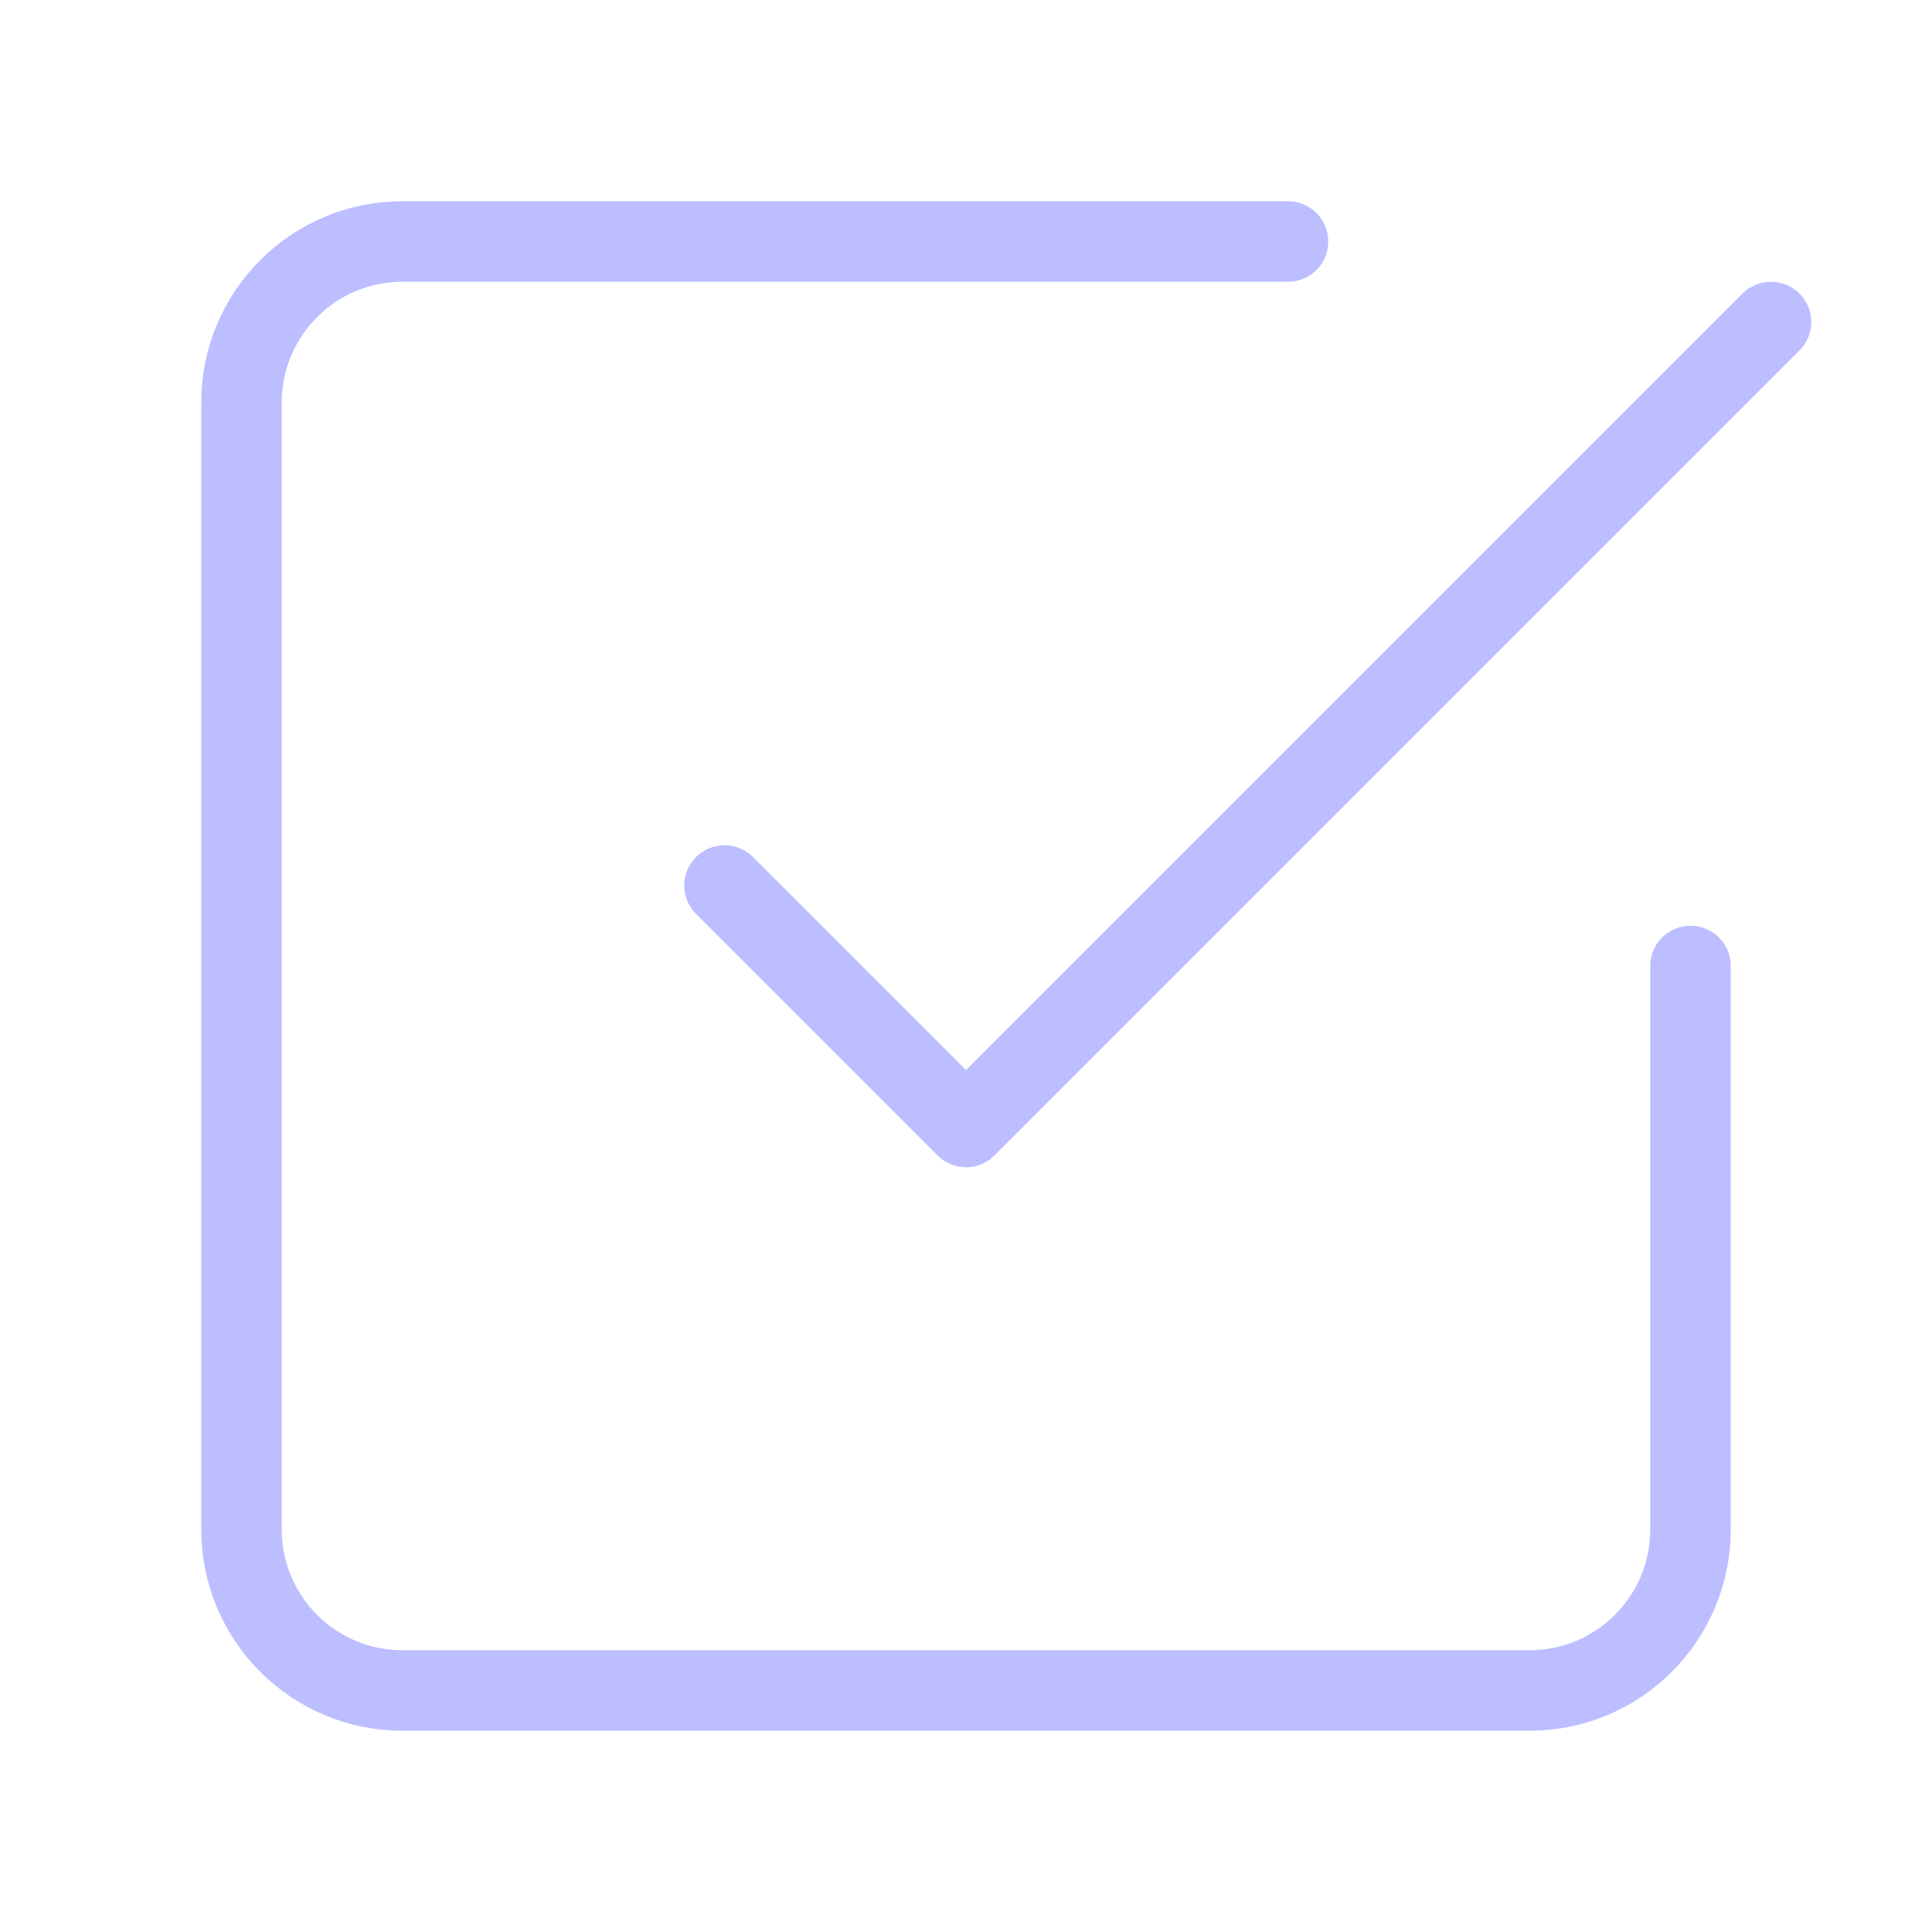
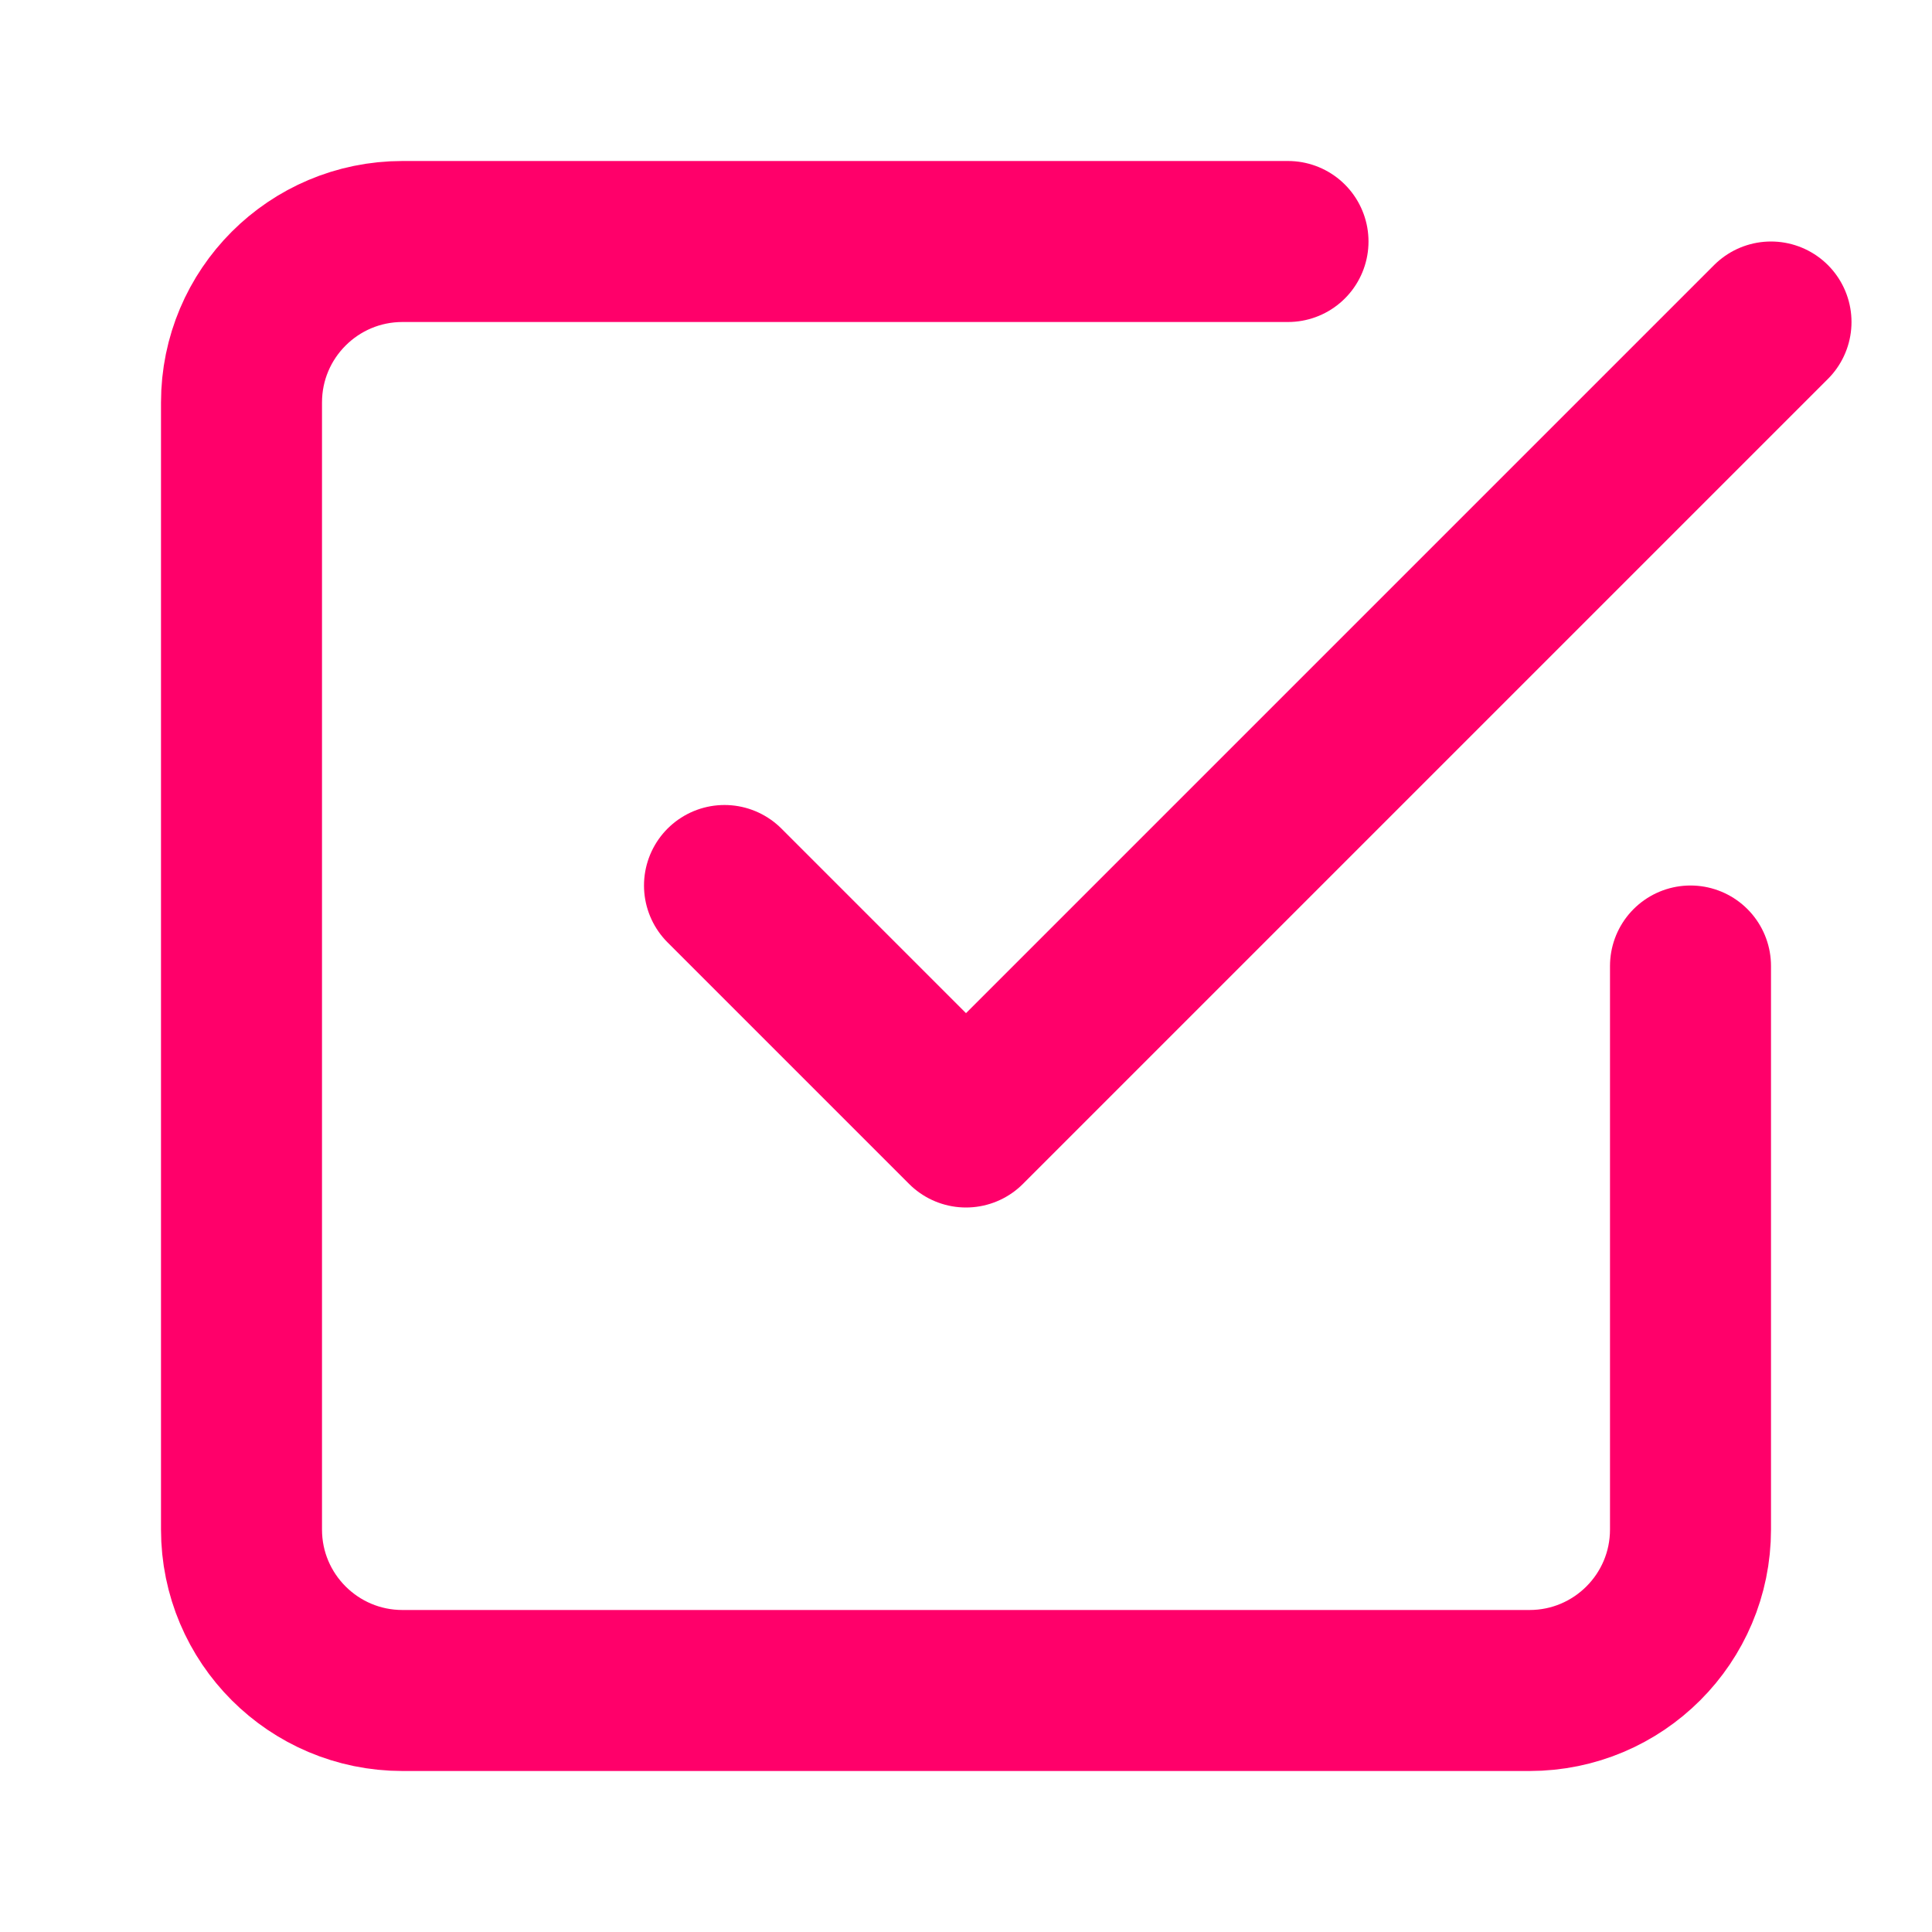
- <svg xmlns="http://www.w3.org/2000/svg" width="24" height="24" viewBox="0 0 24 24" fill="none" stroke="#bcbeff" stroke-width="1" stroke-linecap="round" stroke-linejoin="round" class="feather feather-check-square">
+ <svg xmlns="http://www.w3.org/2000/svg" width="24" height="24" viewBox="0 0 24 24" fill="none" stroke="#ff006a" stroke-width="2" stroke-linecap="round" stroke-linejoin="round" class="feather feather-check-square">
  <polyline points="9 11 12 14 22 4" />
  <path d="M21 12v7a2 2 0 0 1-2 2H5a2 2 0 0 1-2-2V5a2 2 0 0 1 2-2h11" />
</svg>
